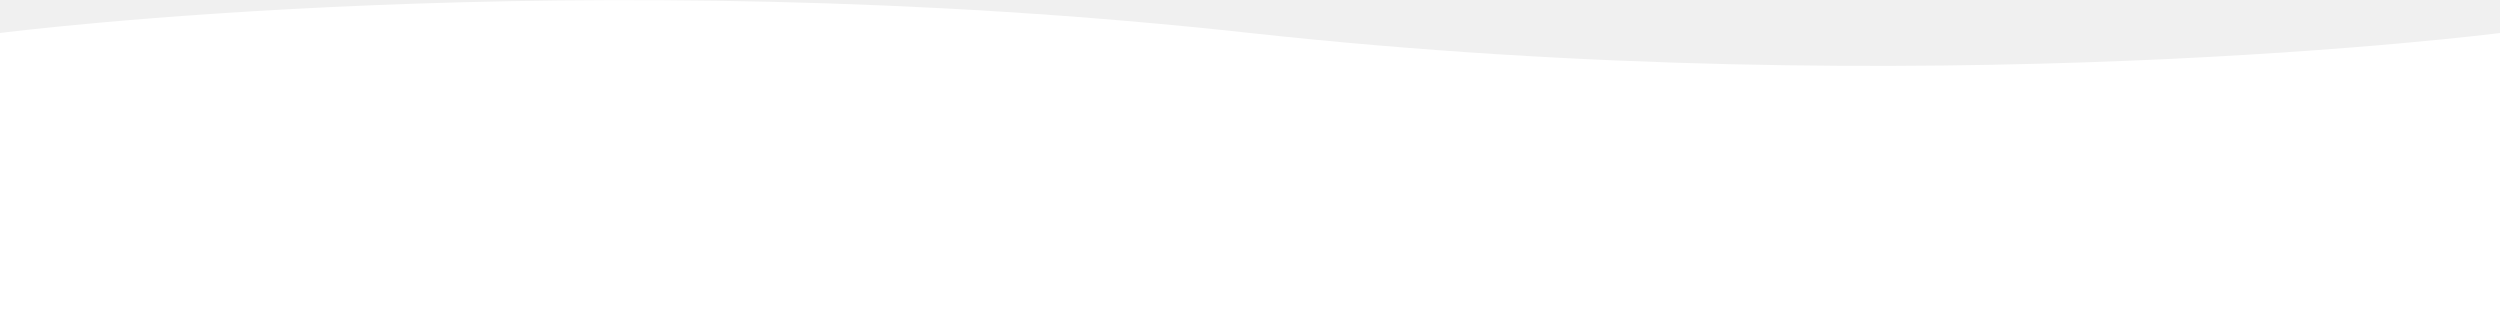
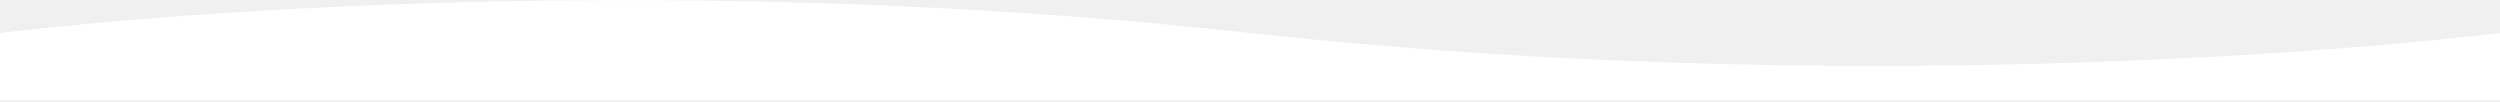
- <svg xmlns="http://www.w3.org/2000/svg" id="BACKGROUND" viewBox="0 0 500 63.9">
-   <style type="text/css"> .st0{fill:#ffffff;} </style>
-   <path class="st0" d="M500 6.6c0 0-114.9 14.8-250 0C115.2-8.2 0 6.6 0 6.6v57.4h500V6.6z" />
+ <svg xmlns="http://www.w3.org/2000/svg" version="1.1" id="BACKGROUND" x="0px" y="0px" viewBox="0 0 500 20.2" style="enable-background:new 0 0 500 20.2;" xml:space="preserve">
+   <style type="text/css">
+ 	.st0{fill:#FFFFFF;}
+ </style>
+   <path class="st0" d="M500,6.6c0,0-114.9,14.8-250,0C115.2-8.2,0,6.6,0,6.6V20h500V6.6z" />
</svg>
